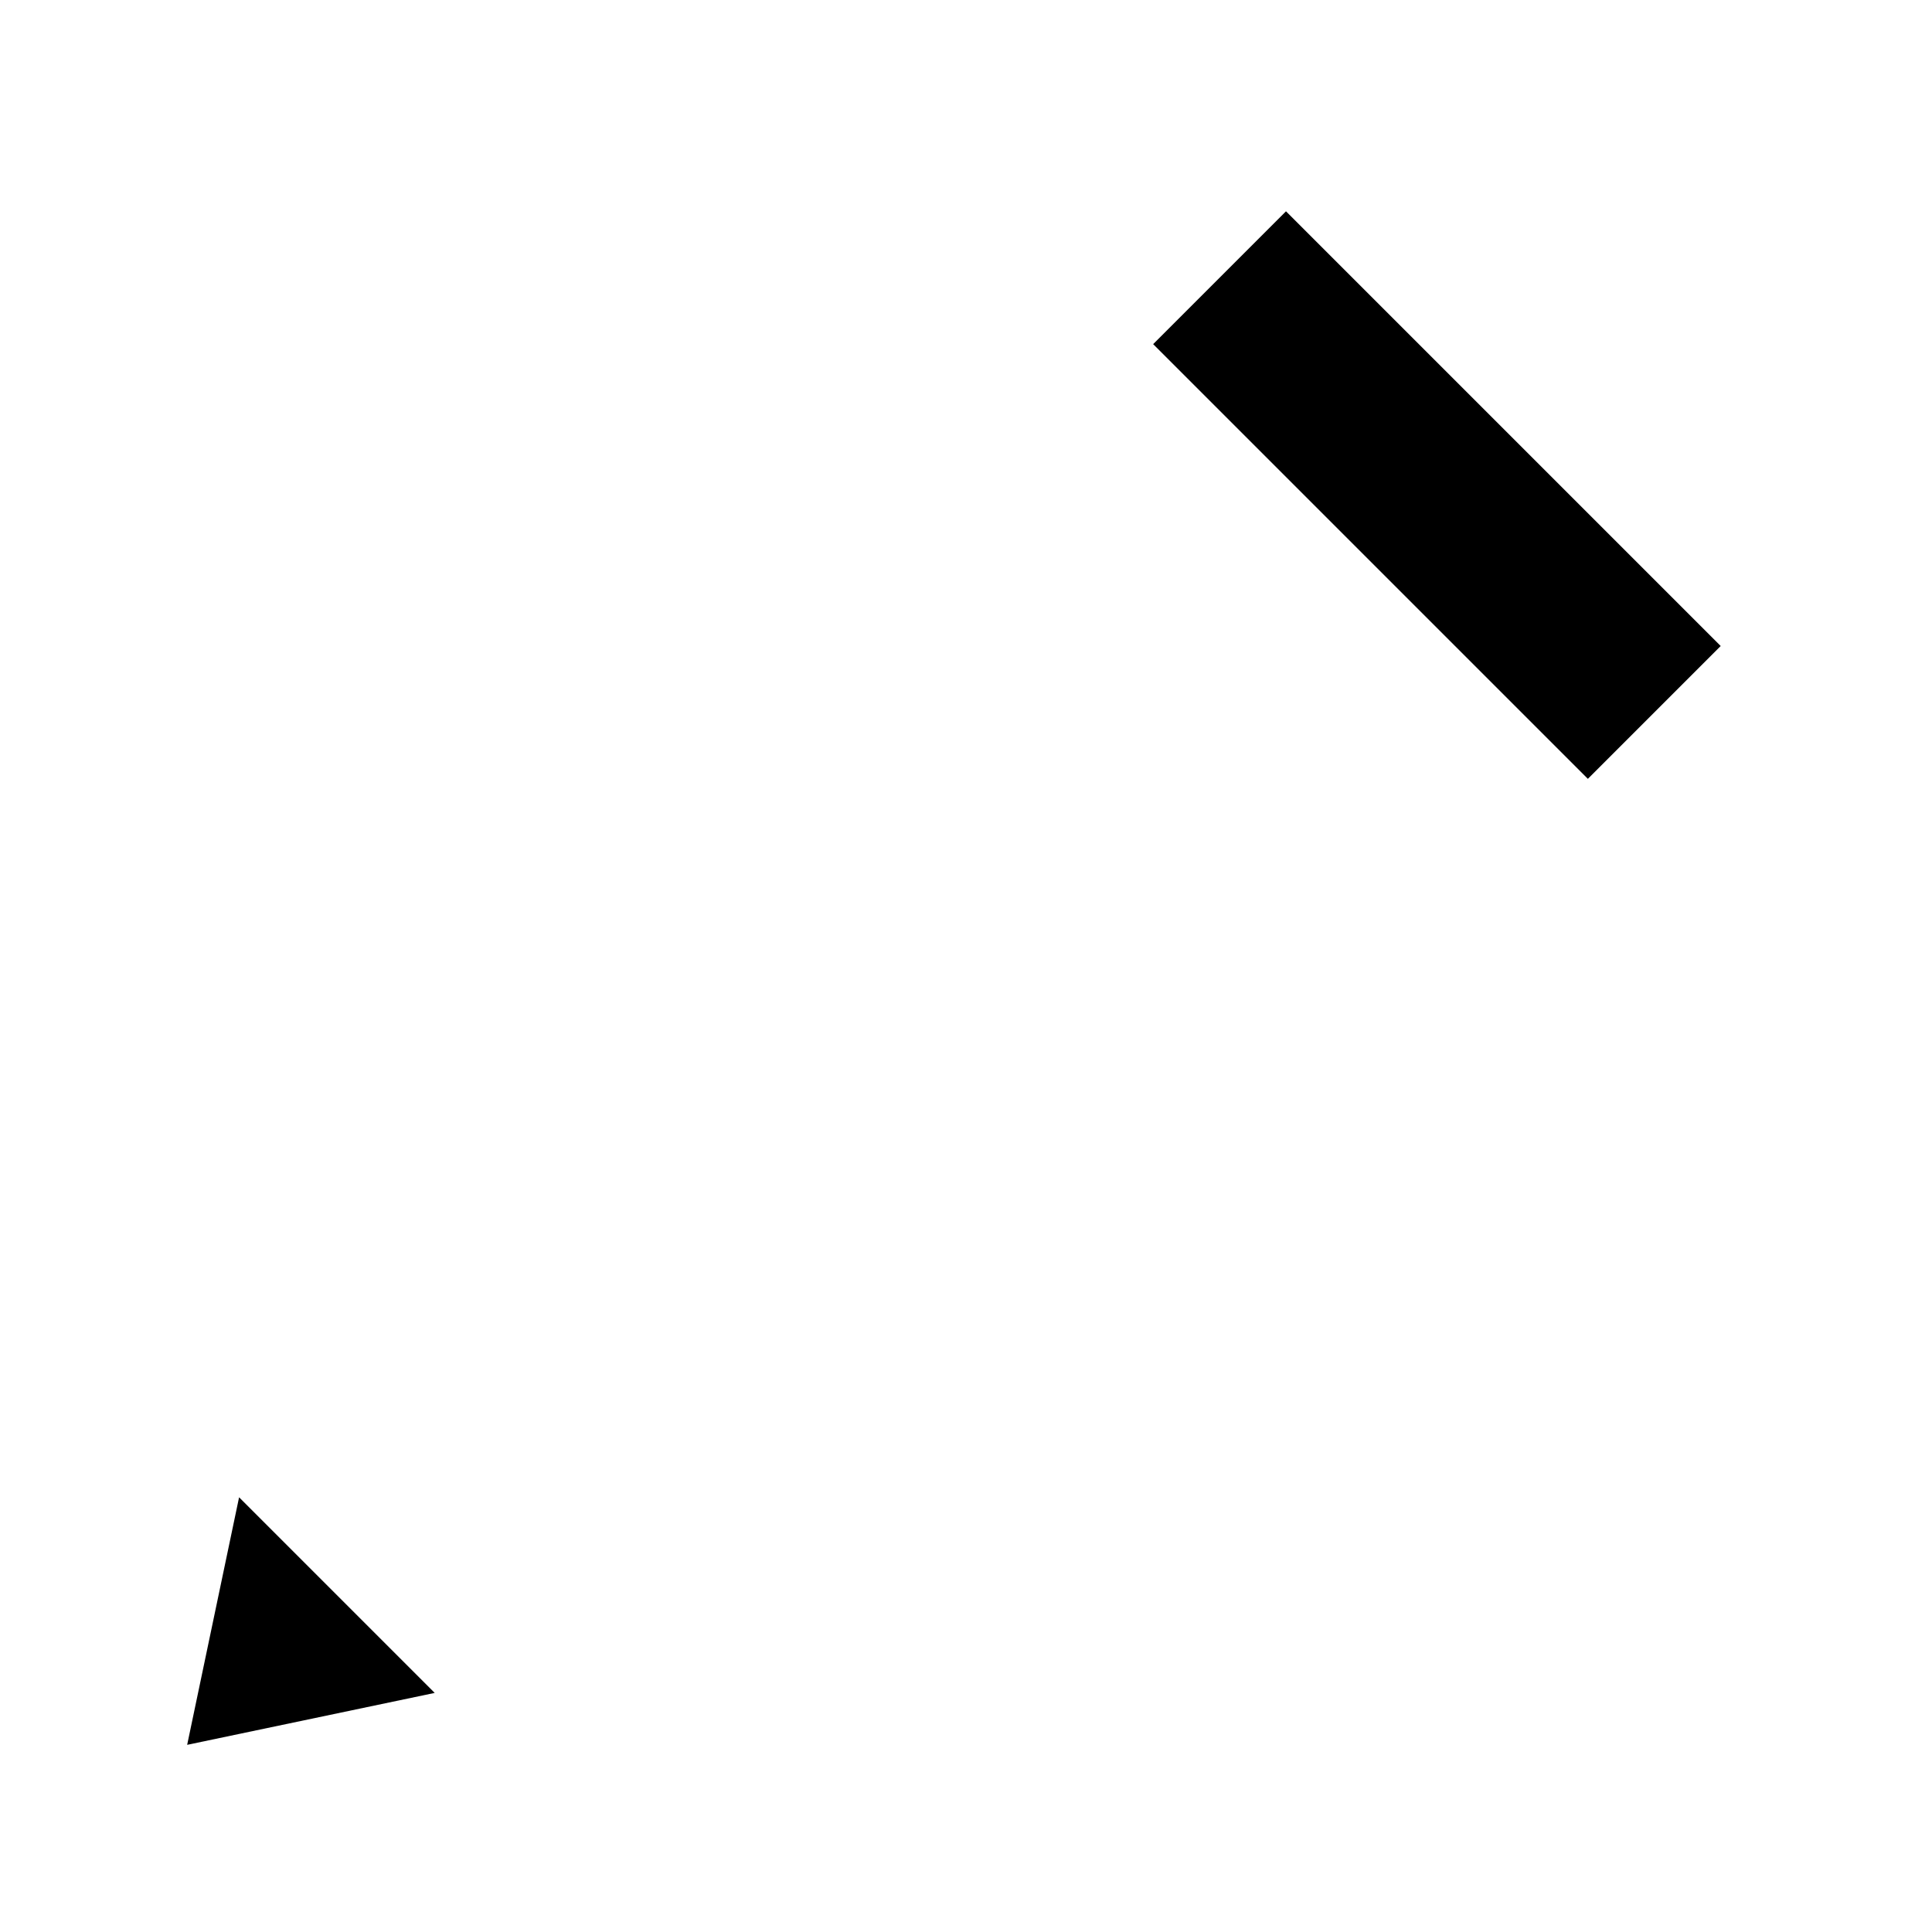
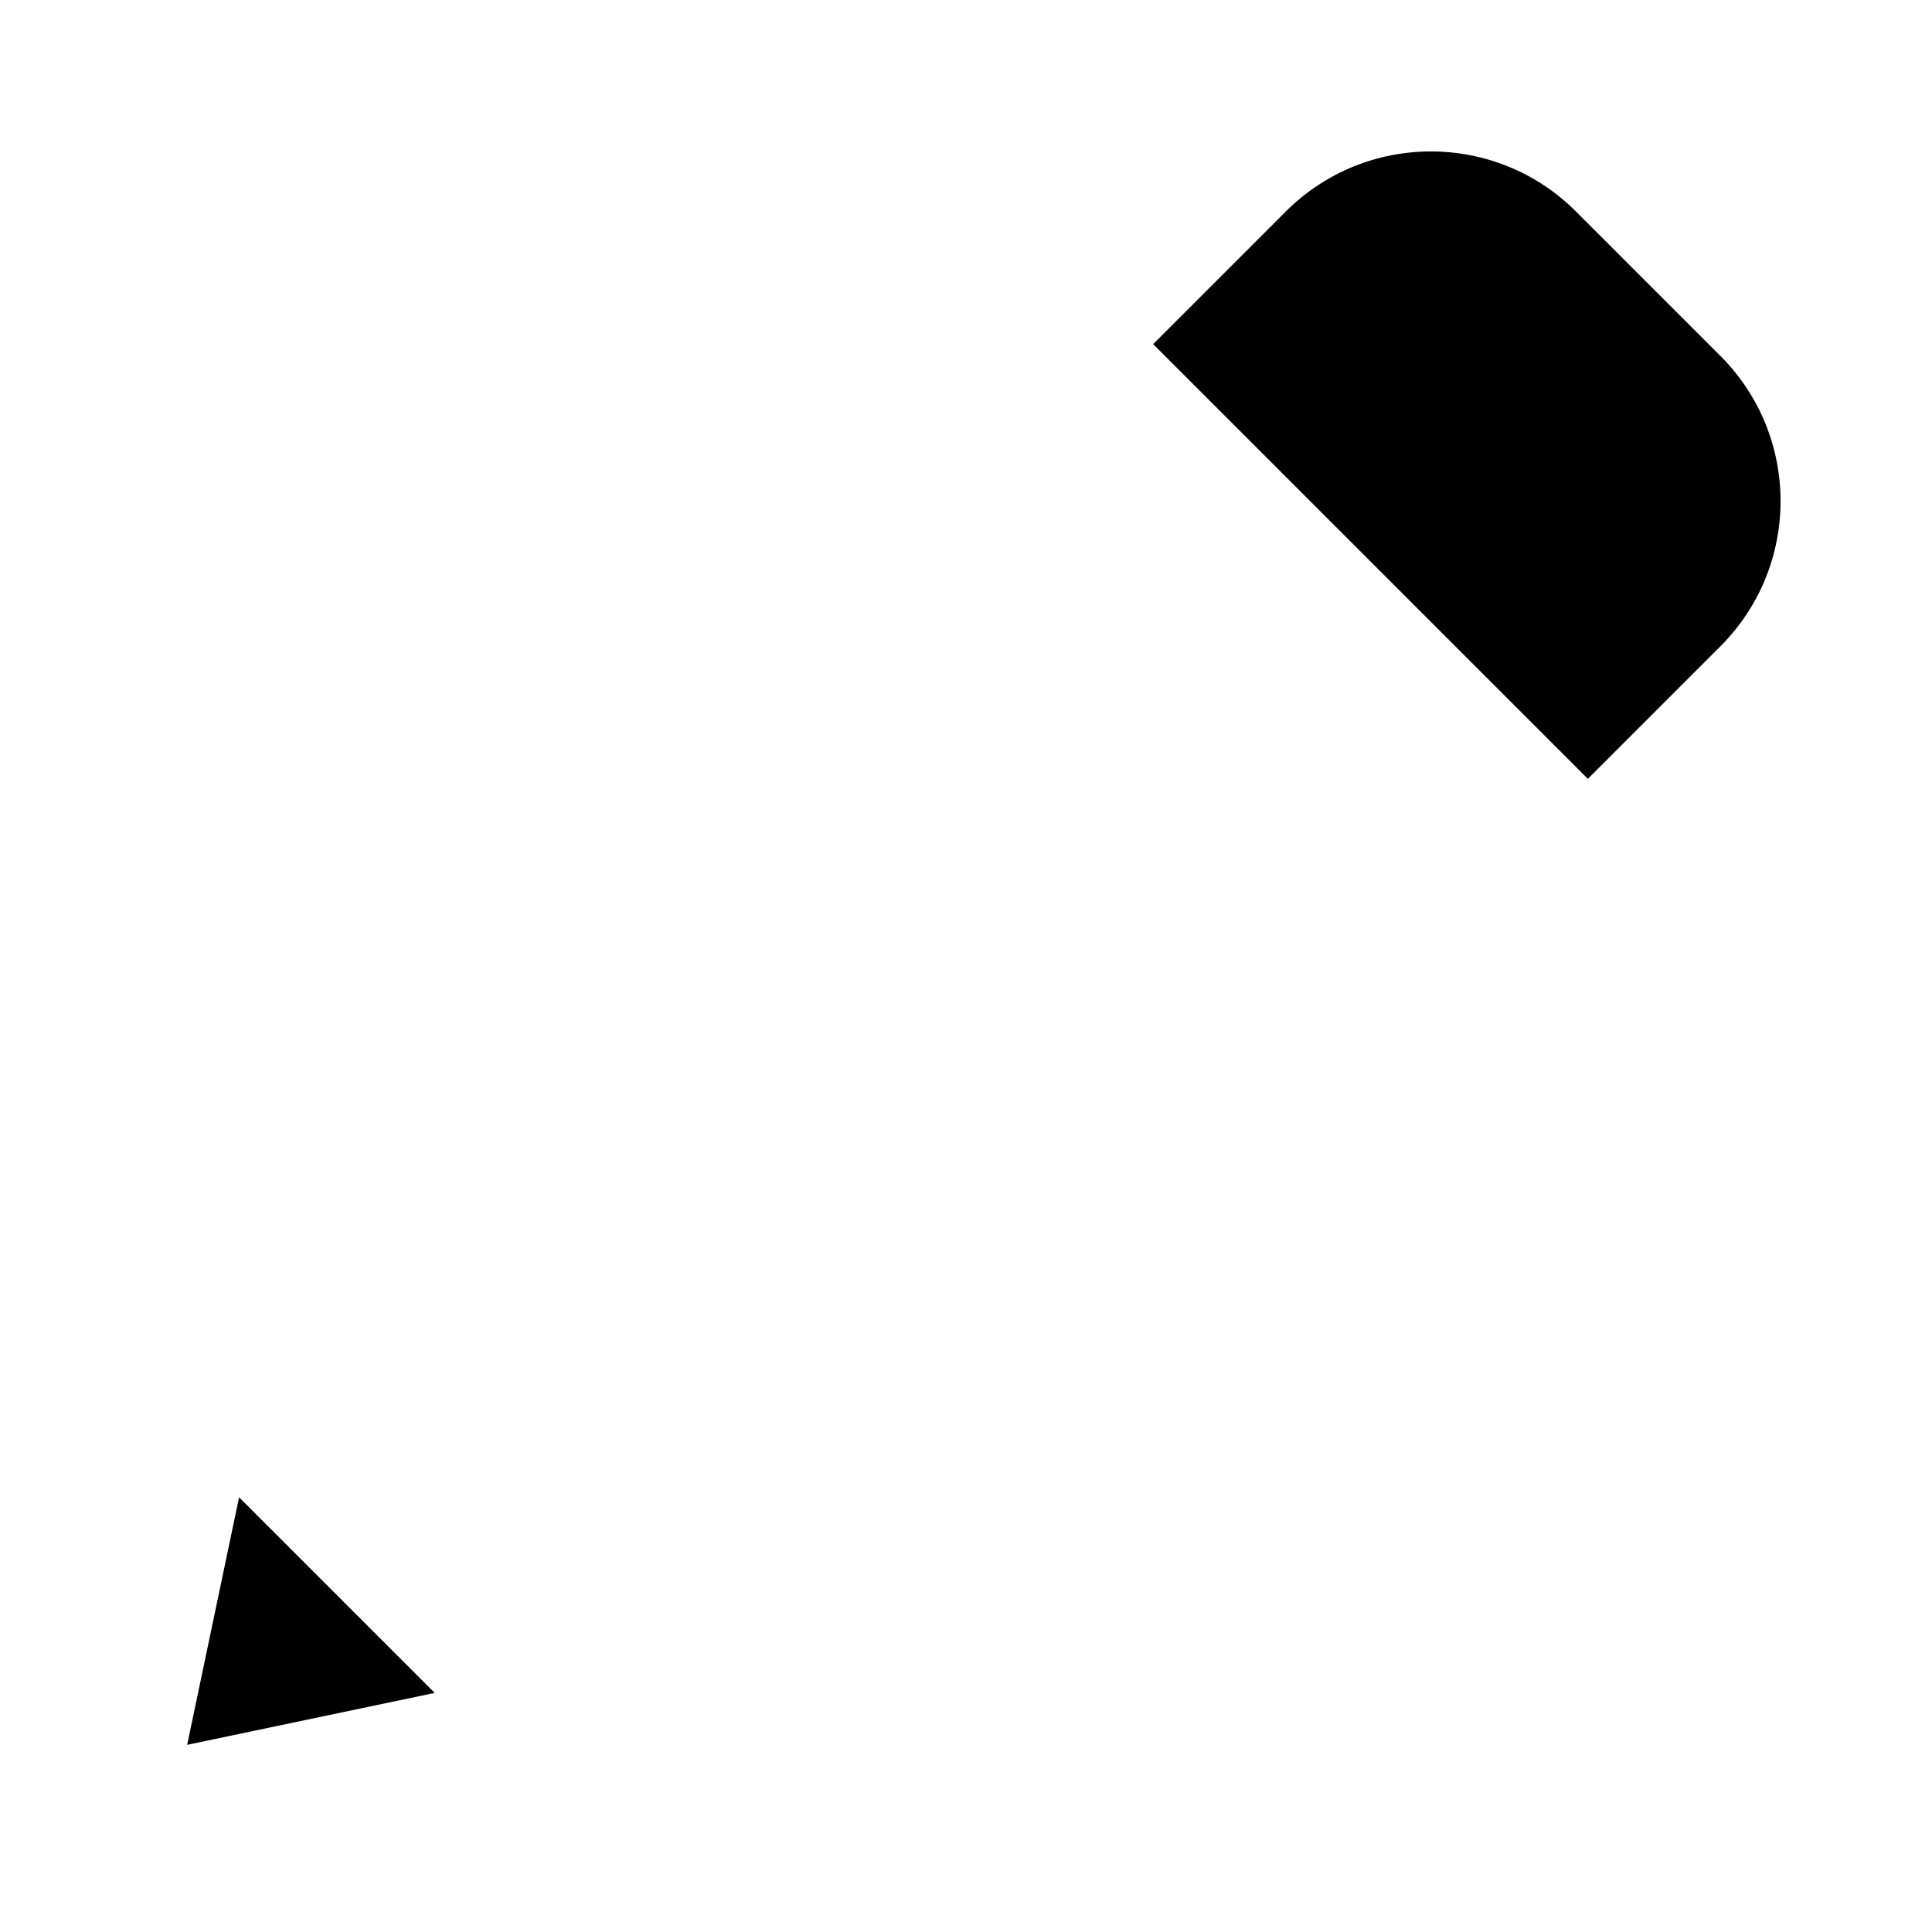
<svg xmlns="http://www.w3.org/2000/svg" viewBox="0 0 16 16" fill="{STROKE}">
+   <path d="M9.55 2.85 10.65 1.75a1.7 1.7 0 0 1 2.4 0l1.2 1.2a1.7 1.7 0 0 1 0 2.4l-1.1 1.1z" fill="{ACCENT}" />
+   <path d="m1.55 14.45 2.05-.43-1.62-1.62z" fill="{STROKE}" />
  <path d="M10.65 1.75a1.7 1.7 0 0 1 2.4 0l1.2 1.2a1.7 1.7 0 0 1 0 2.4L6.1 13.5 1.55 14.45l.95-4.55z" fill="none" stroke="{STROKE}" stroke-width="1.15" stroke-linejoin="round" />
  <path d="m9.55 2.85 3.6 3.6" fill="none" stroke="{STROKE}" stroke-width="1.15" />
  <path d="m2.5 9.9 3.6 3.6-4.55.95z" fill="none" stroke="{STROKE}" stroke-width=".75" stroke-linejoin="round" />
-   <path d="m10.65 1.75 3.6 3.6-1.1 1.1-3.6-3.6z" fill="{ACCENT}" />
-   <path d="m1.55 14.45 2.05-.43-1.62-1.62z" fill="{STROKE}" />
</svg>
